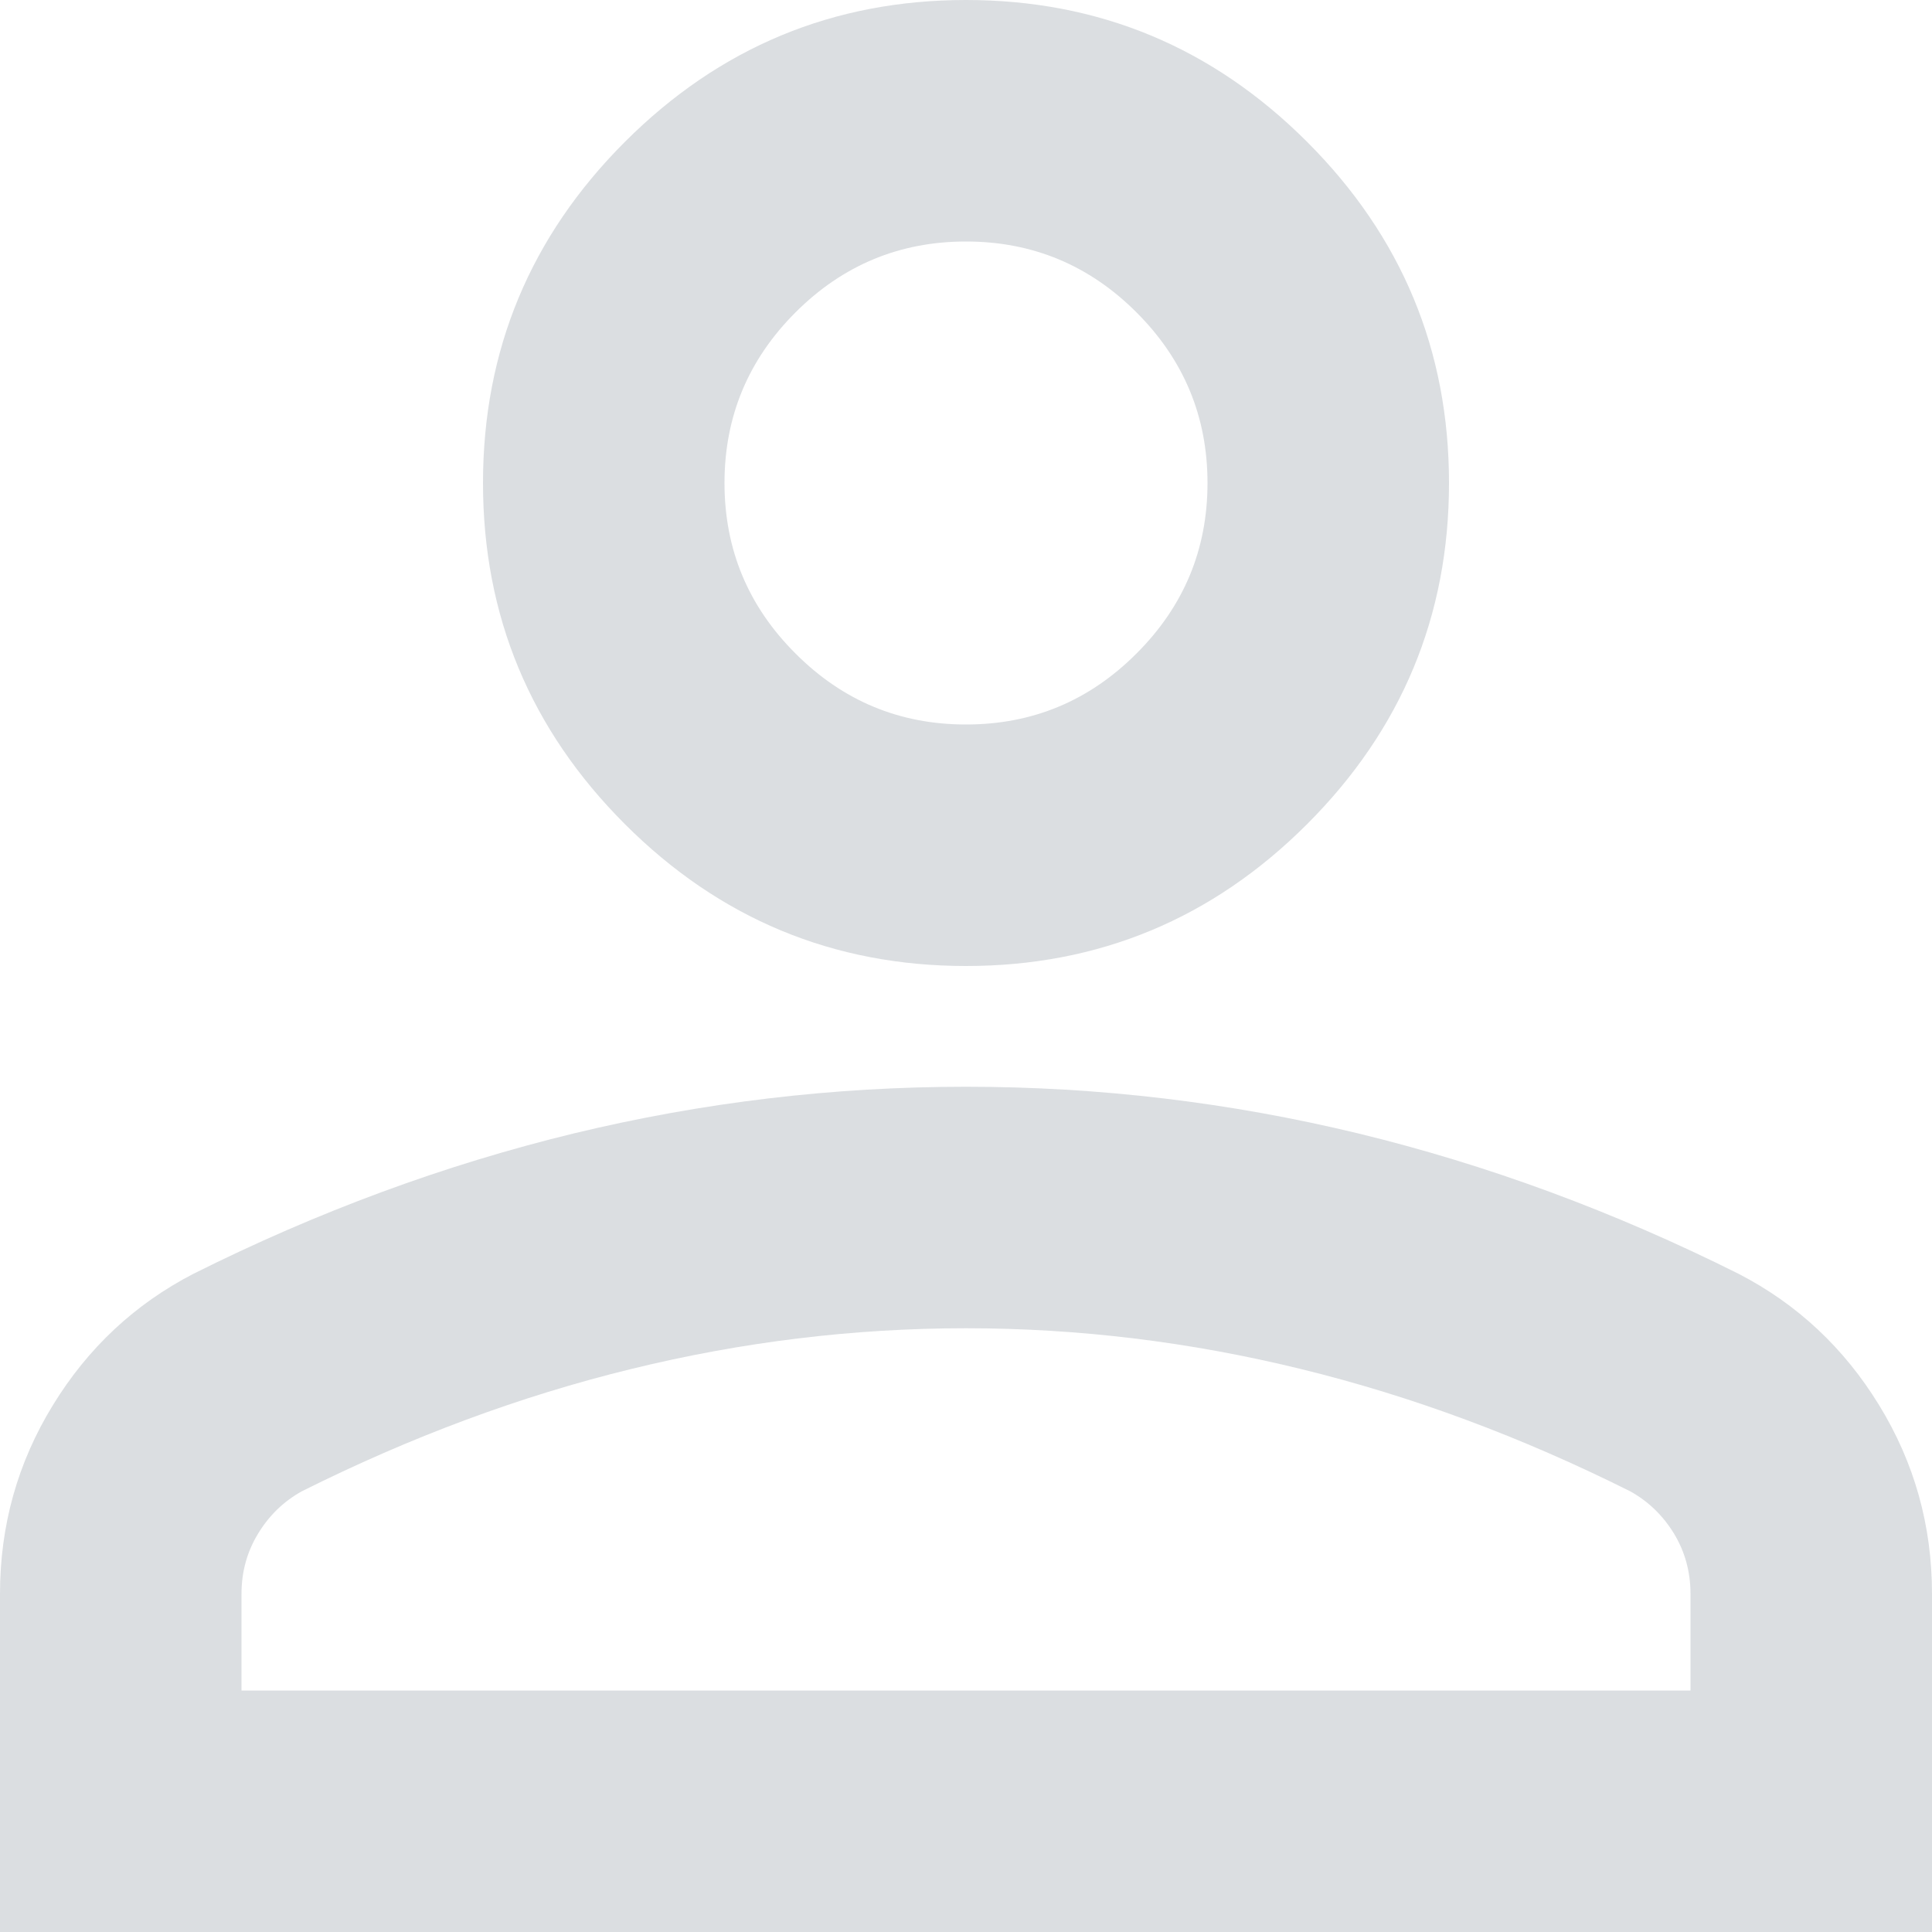
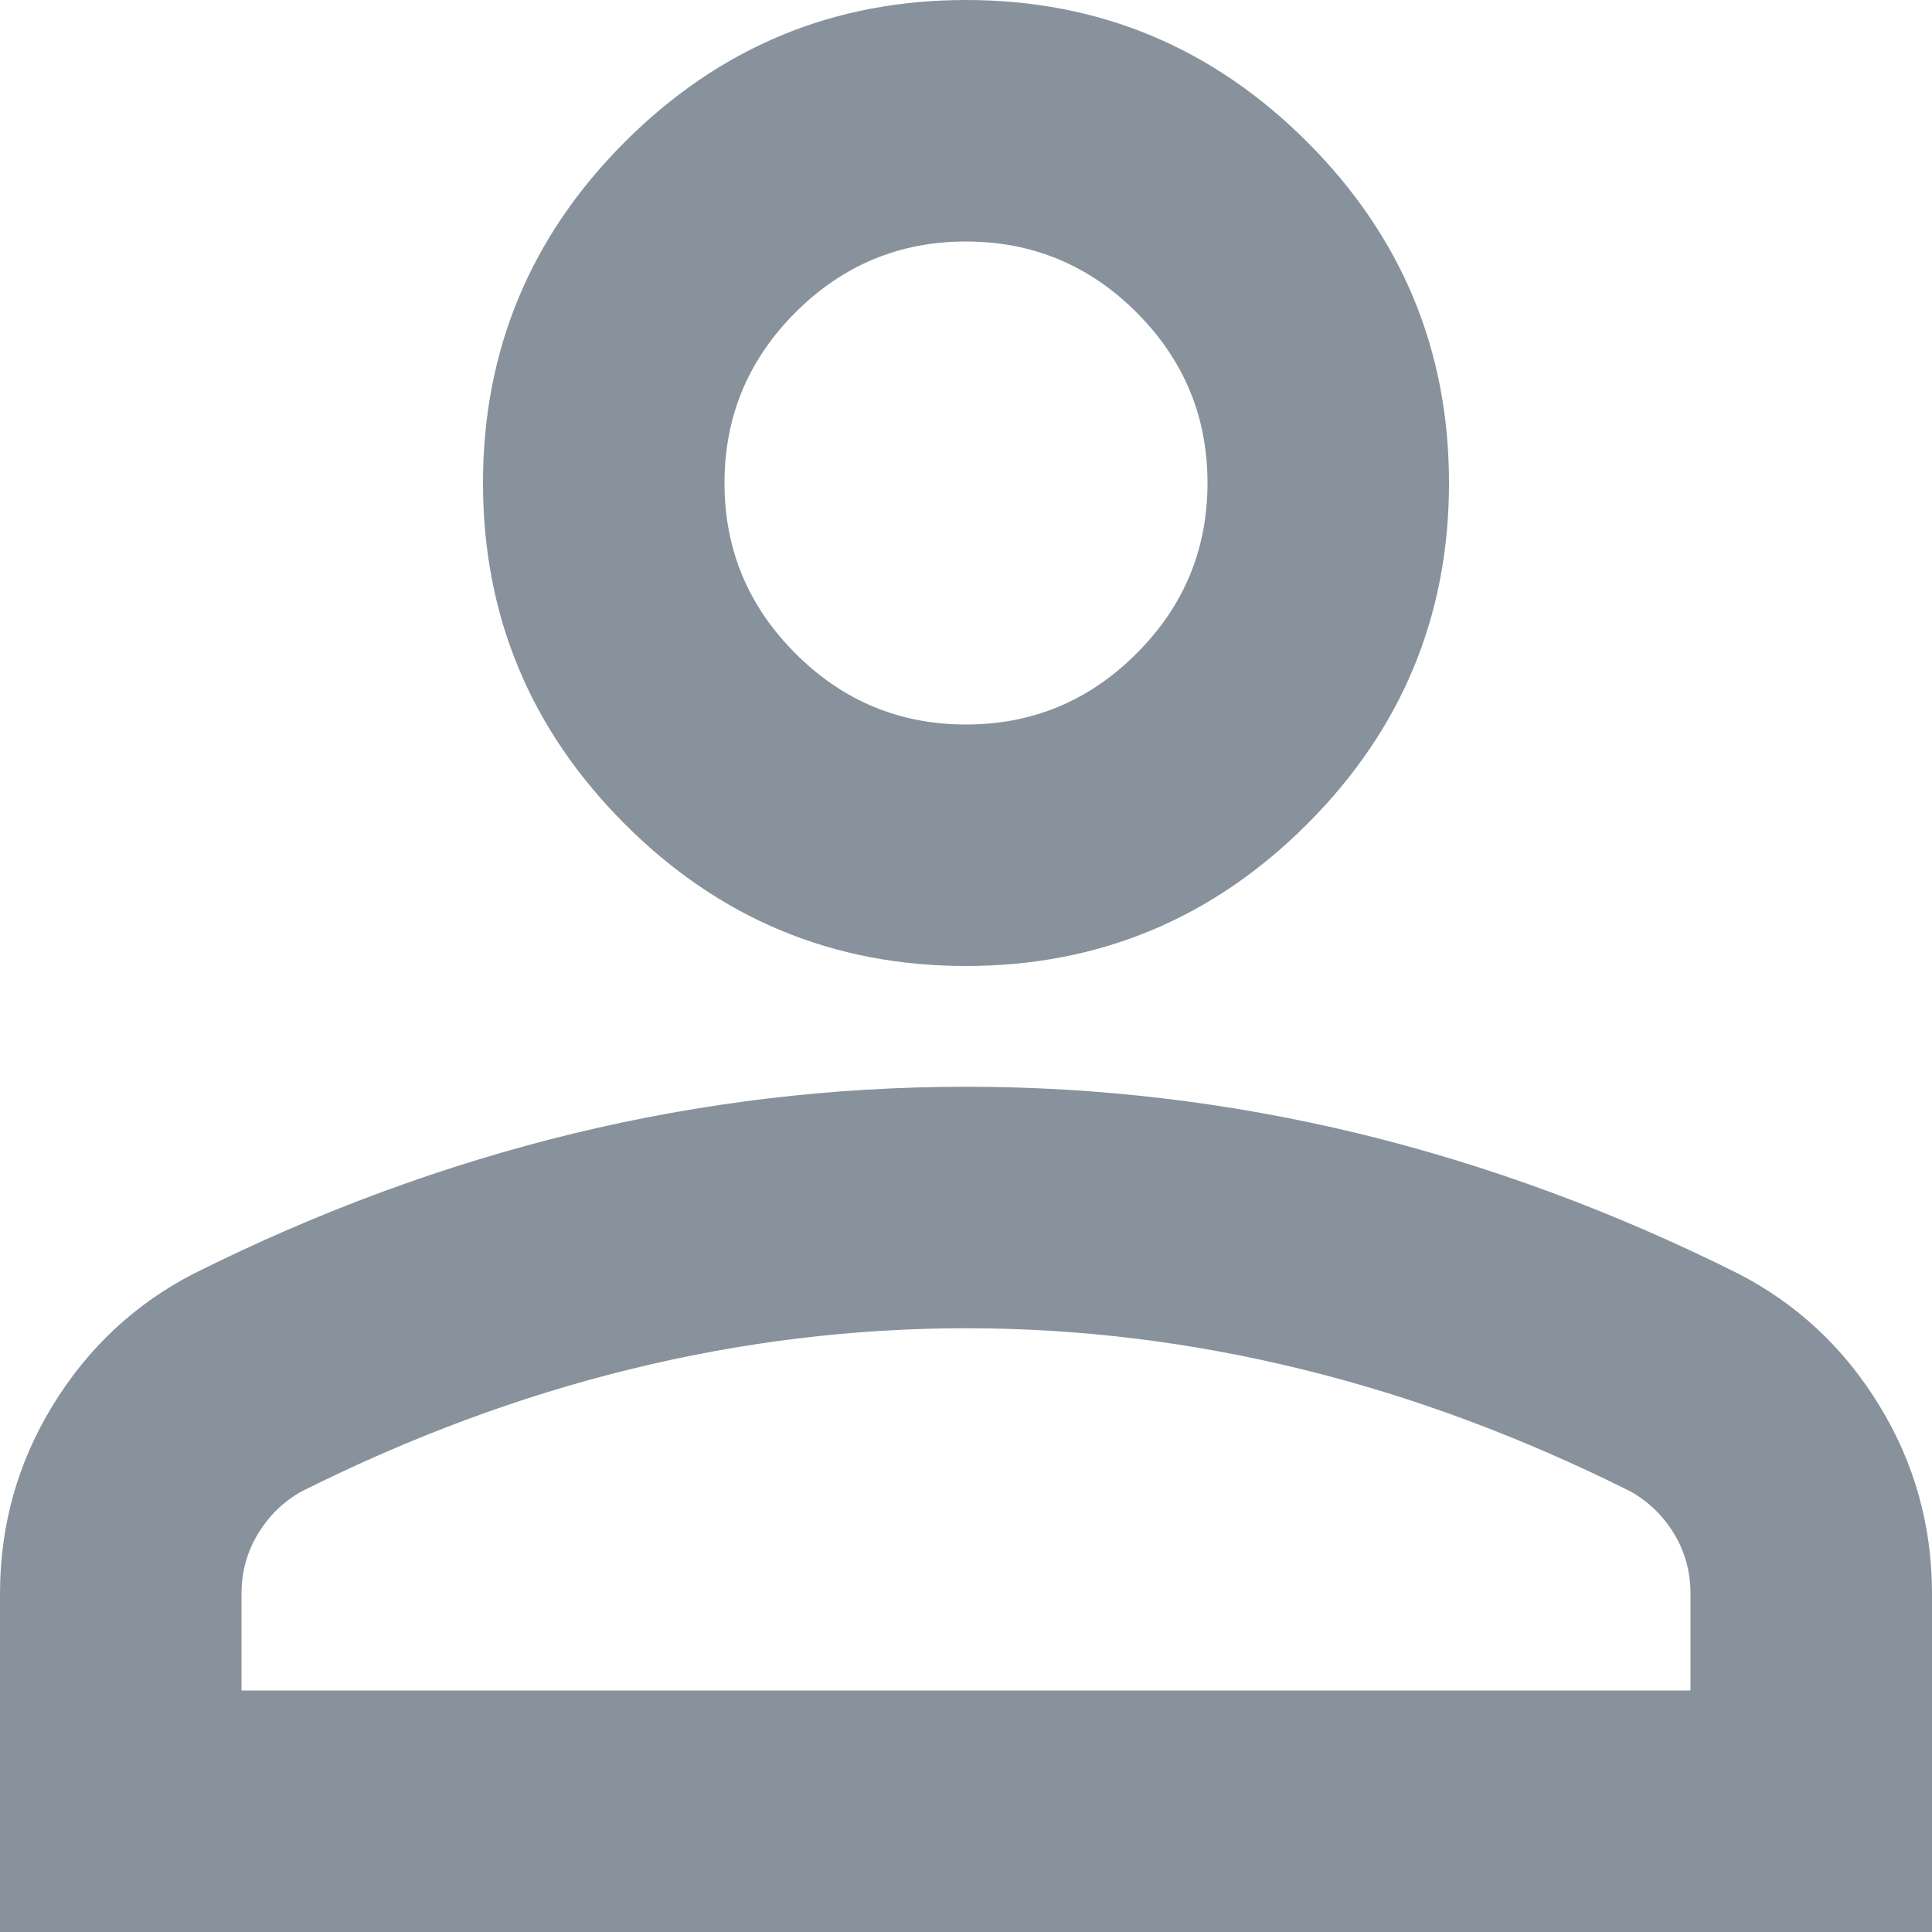
<svg xmlns="http://www.w3.org/2000/svg" width="16" height="16" viewBox="0 0 16 16" fill="none">
-   <path d="M8 8C6.9 8 5.958 7.608 5.175 6.825C4.392 6.042 4 5.1 4 4C4 2.9 4.392 1.958 5.175 1.175C5.958 0.392 6.9 0 8 0C9.1 0 10.042 0.392 10.825 1.175C11.608 1.958 12 2.9 12 4C12 5.1 11.608 6.042 10.825 6.825C10.042 7.608 9.1 8 8 8ZM0 16V13.2C0 12.633 0.146 12.113 0.438 11.637C0.729 11.162 1.117 10.8 1.6 10.55C2.633 10.033 3.683 9.646 4.75 9.387C5.817 9.129 6.9 9 8 9C9.1 9 10.183 9.129 11.25 9.387C12.317 9.646 13.367 10.033 14.4 10.55C14.883 10.8 15.271 11.162 15.562 11.637C15.854 12.113 16 12.633 16 13.2V16H0ZM2 14H14V13.2C14 13.017 13.954 12.85 13.863 12.7C13.771 12.55 13.65 12.433 13.5 12.35C12.6 11.9 11.692 11.562 10.775 11.338C9.858 11.113 8.933 11 8 11C7.067 11 6.142 11.113 5.225 11.338C4.308 11.562 3.4 11.9 2.5 12.35C2.35 12.433 2.229 12.55 2.138 12.7C2.046 12.85 2 13.017 2 13.2V14ZM8 6C8.55 6 9.021 5.804 9.412 5.412C9.804 5.021 10 4.55 10 4C10 3.45 9.804 2.979 9.412 2.587C9.021 2.196 8.55 2 8 2C7.45 2 6.979 2.196 6.588 2.587C6.196 2.979 6 3.45 6 4C6 4.55 6.196 5.021 6.588 5.412C6.979 5.804 7.45 6 8 6Z" fill="#88929C" fill-opacity="0.3" />
+   <path d="M8 8C6.9 8 5.958 7.608 5.175 6.825C4.392 6.042 4 5.1 4 4C4 2.9 4.392 1.958 5.175 1.175C5.958 0.392 6.9 0 8 0C9.1 0 10.042 0.392 10.825 1.175C11.608 1.958 12 2.9 12 4C12 5.1 11.608 6.042 10.825 6.825C10.042 7.608 9.1 8 8 8ZM0 16V13.2C0 12.633 0.146 12.113 0.438 11.637C0.729 11.162 1.117 10.8 1.6 10.55C2.633 10.033 3.683 9.646 4.75 9.387C5.817 9.129 6.9 9 8 9C9.1 9 10.183 9.129 11.25 9.387C12.317 9.646 13.367 10.033 14.4 10.55C14.883 10.8 15.271 11.162 15.562 11.637C15.854 12.113 16 12.633 16 13.2V16H0ZM2 14H14V13.2C14 13.017 13.954 12.85 13.863 12.7C13.771 12.55 13.65 12.433 13.5 12.35C12.6 11.9 11.692 11.562 10.775 11.338C9.858 11.113 8.933 11 8 11C7.067 11 6.142 11.113 5.225 11.338C4.308 11.562 3.4 11.9 2.5 12.35C2.35 12.433 2.229 12.55 2.138 12.7C2.046 12.85 2 13.017 2 13.2V14ZM8 6C8.55 6 9.021 5.804 9.412 5.412C9.804 5.021 10 4.55 10 4C10 3.45 9.804 2.979 9.412 2.587C9.021 2.196 8.55 2 8 2C7.45 2 6.979 2.196 6.588 2.587C6.196 2.979 6 3.45 6 4C6 4.55 6.196 5.021 6.588 5.412C6.979 5.804 7.45 6 8 6Z" fill="#88929C" />
</svg>
